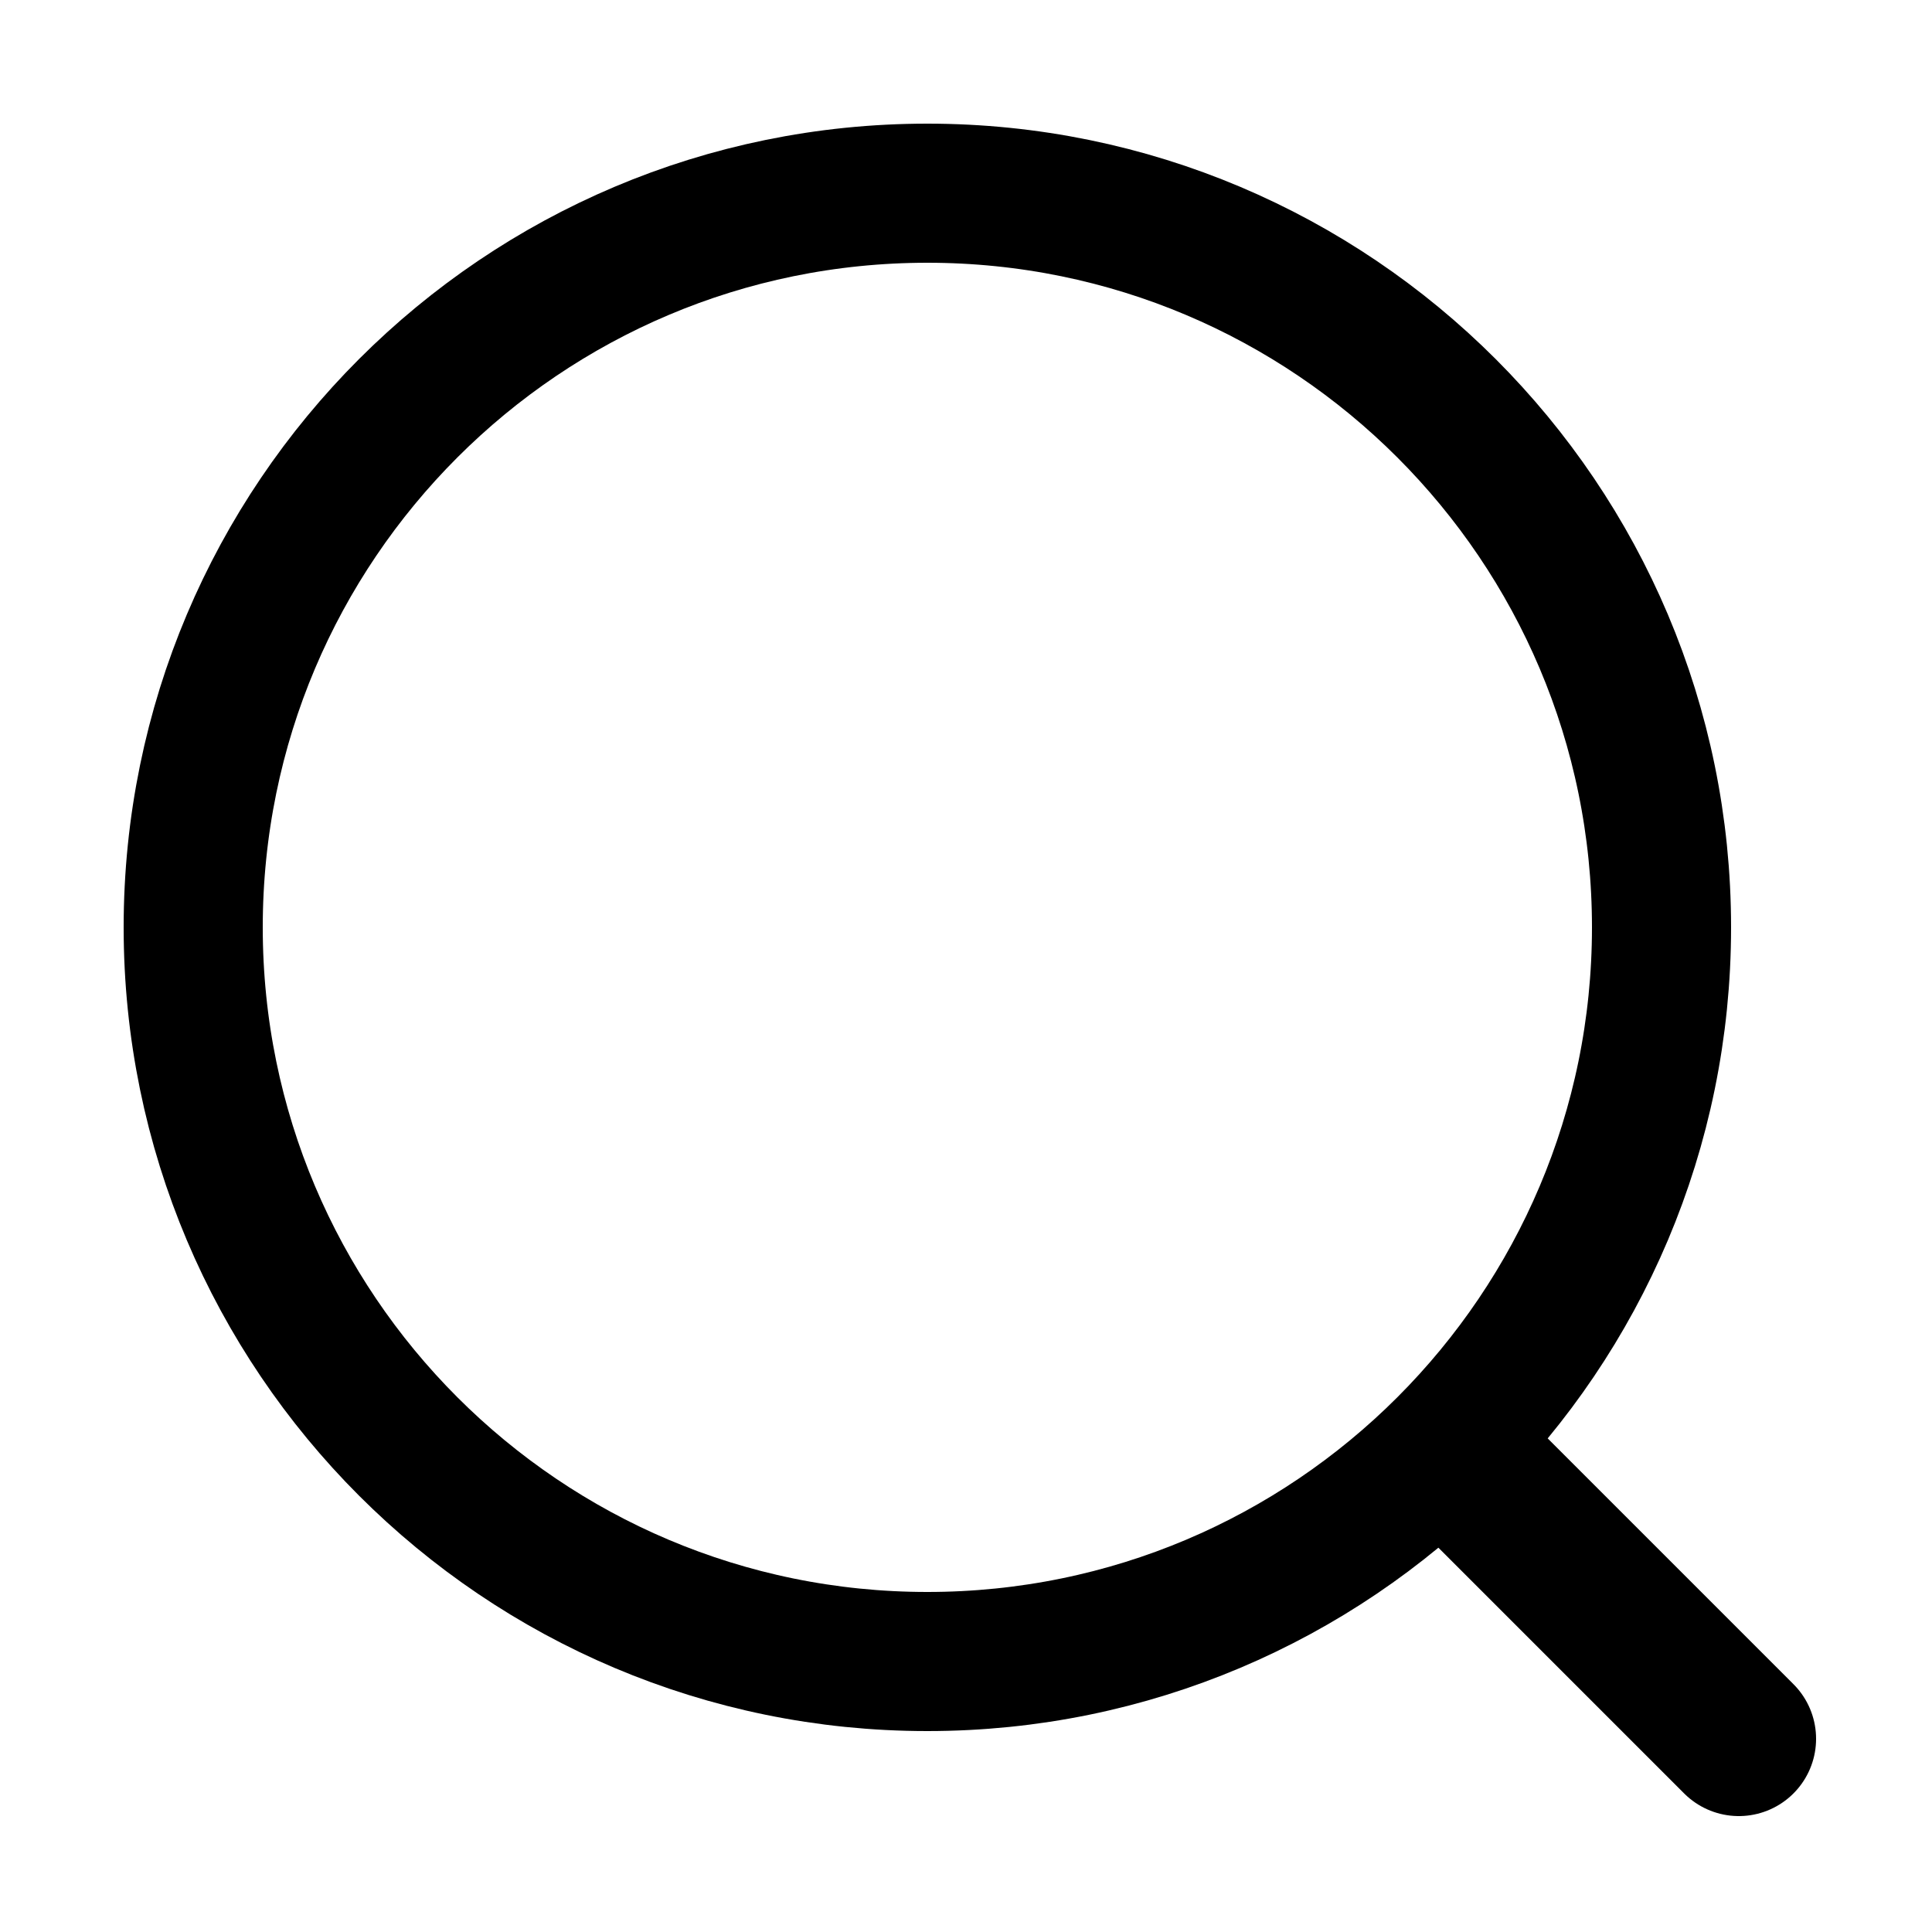
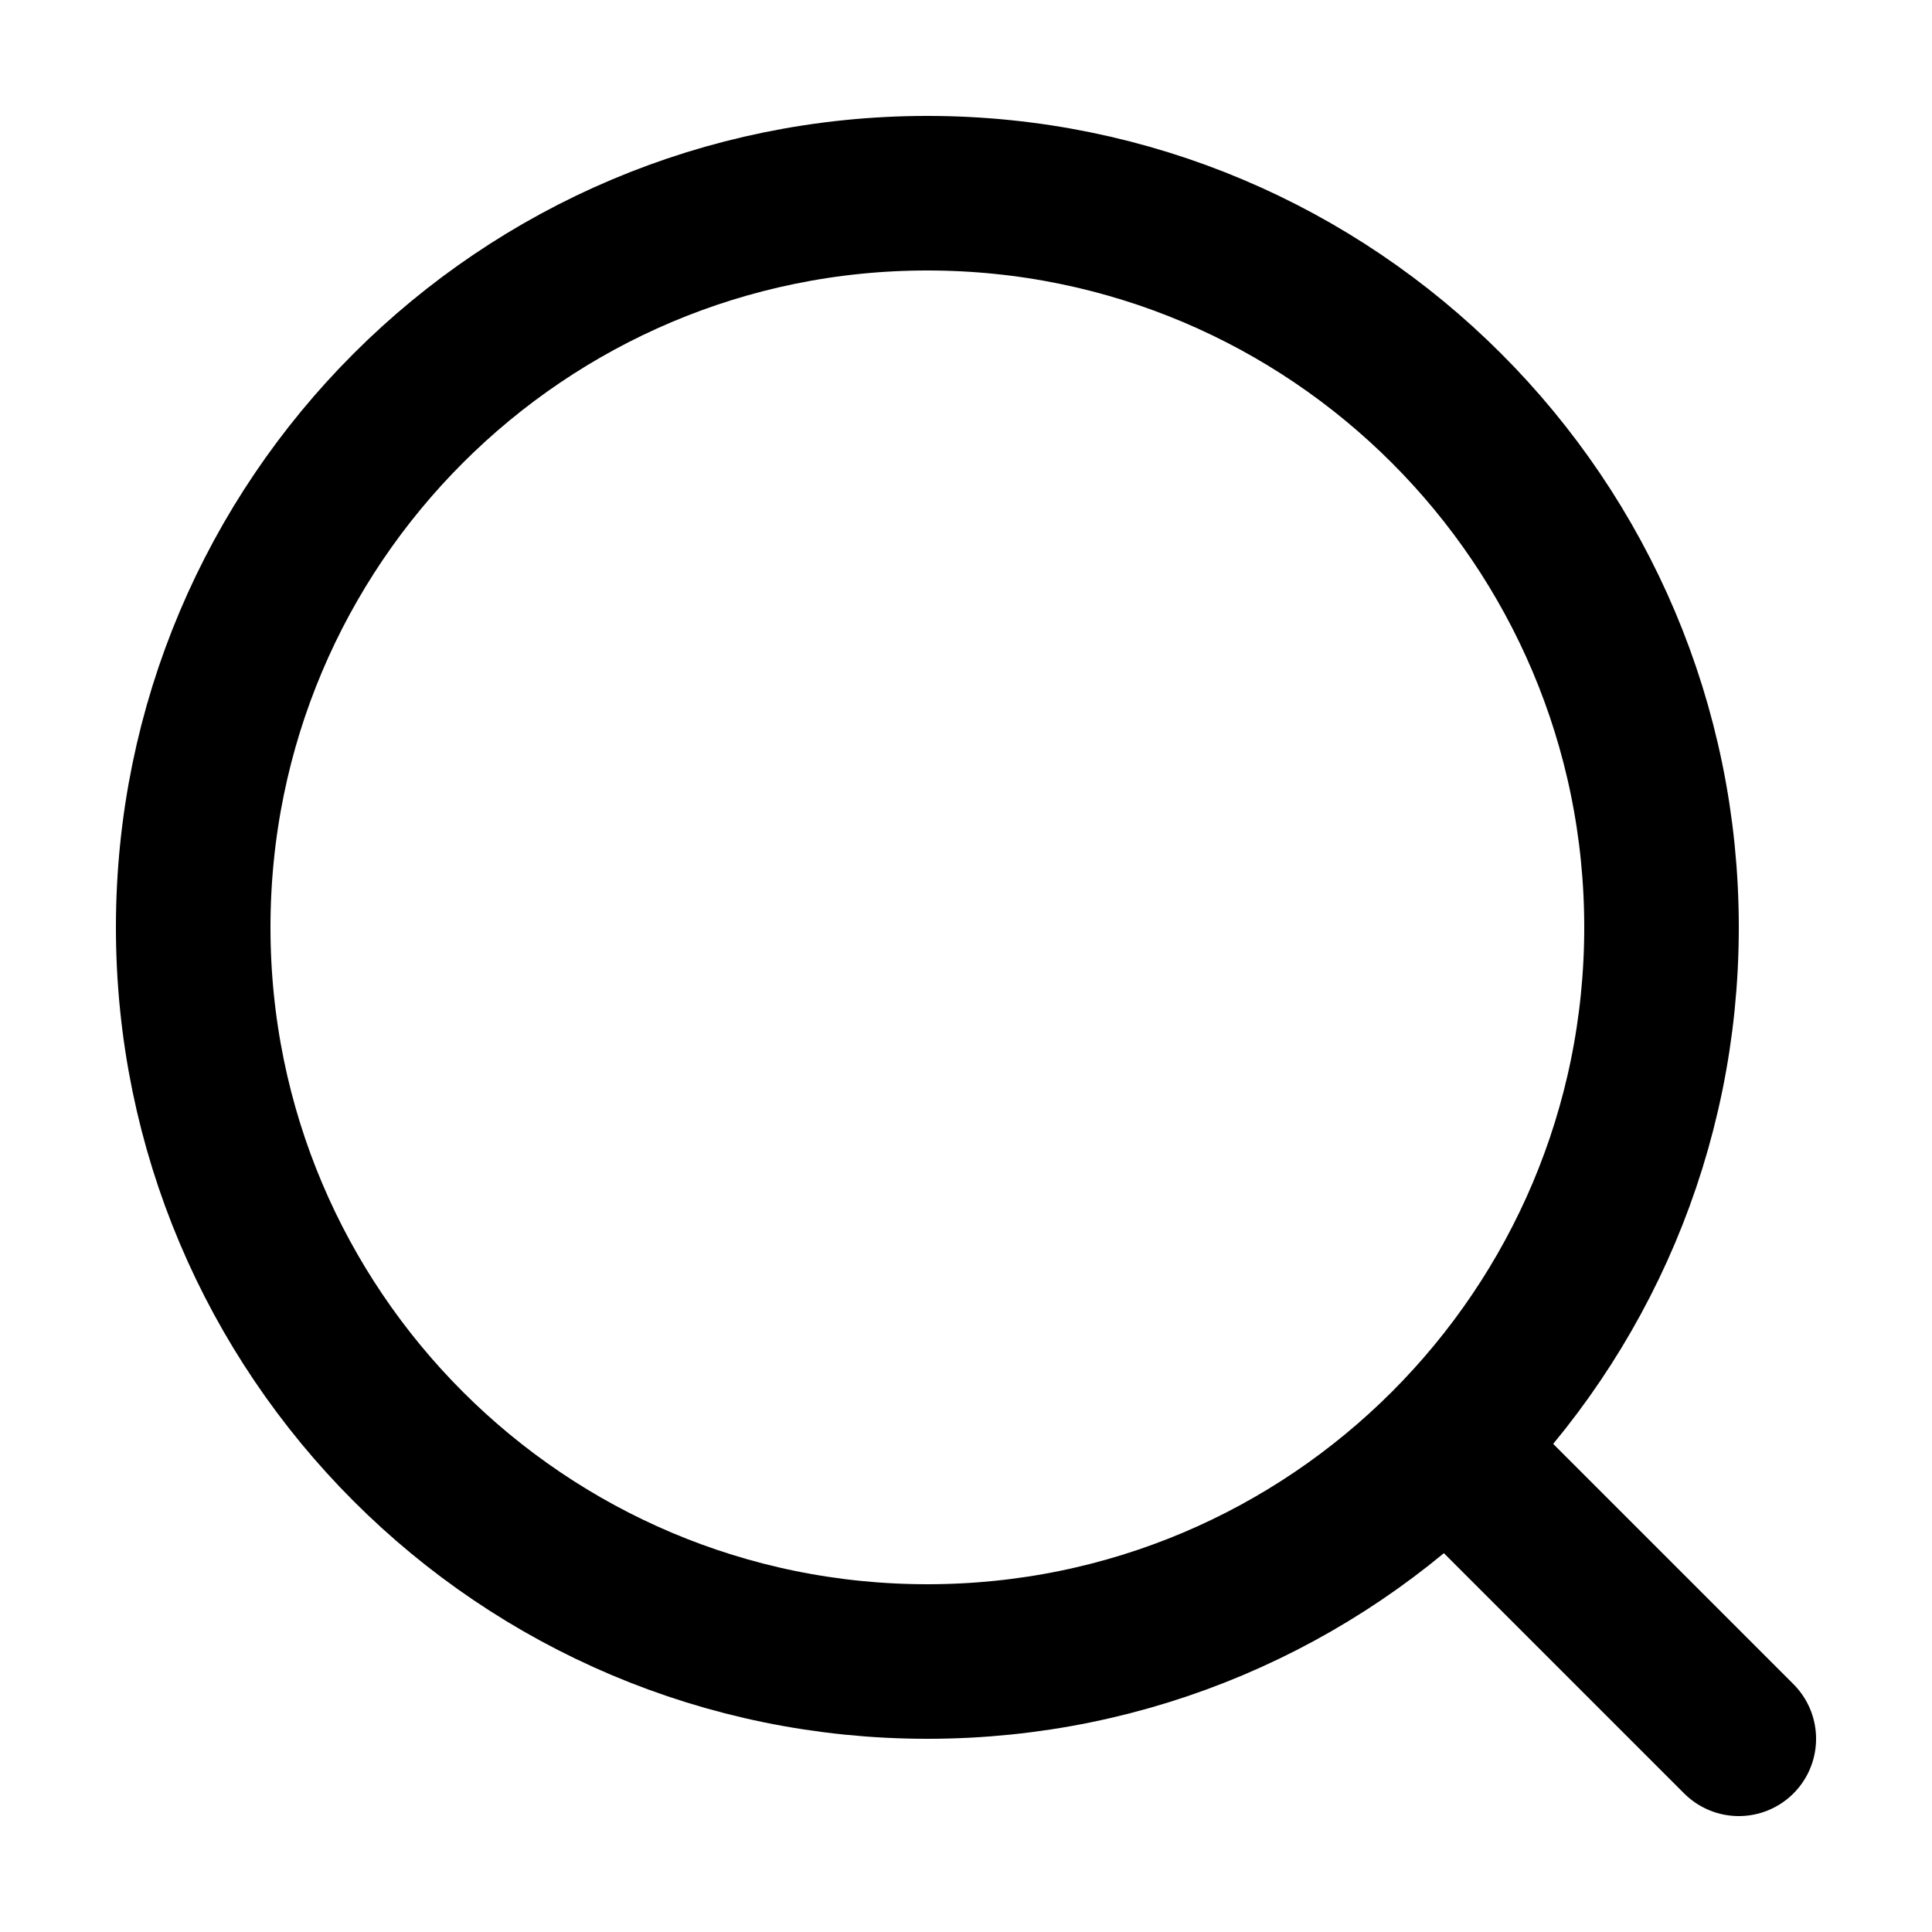
<svg xmlns="http://www.w3.org/2000/svg" width="25" height="25" viewBox="0 0 25 25" fill="none">
-   <circle cx="12" cy="12" r="9.5" stroke="black" stroke-width="1.8" />
+   <circle cx="12" cy="12" r="9.5" stroke="black" stroke-width="2" />
  <path d="M19 19L22.5 22.5" stroke="black" stroke-width="2" stroke-linecap="round" />
</svg>
